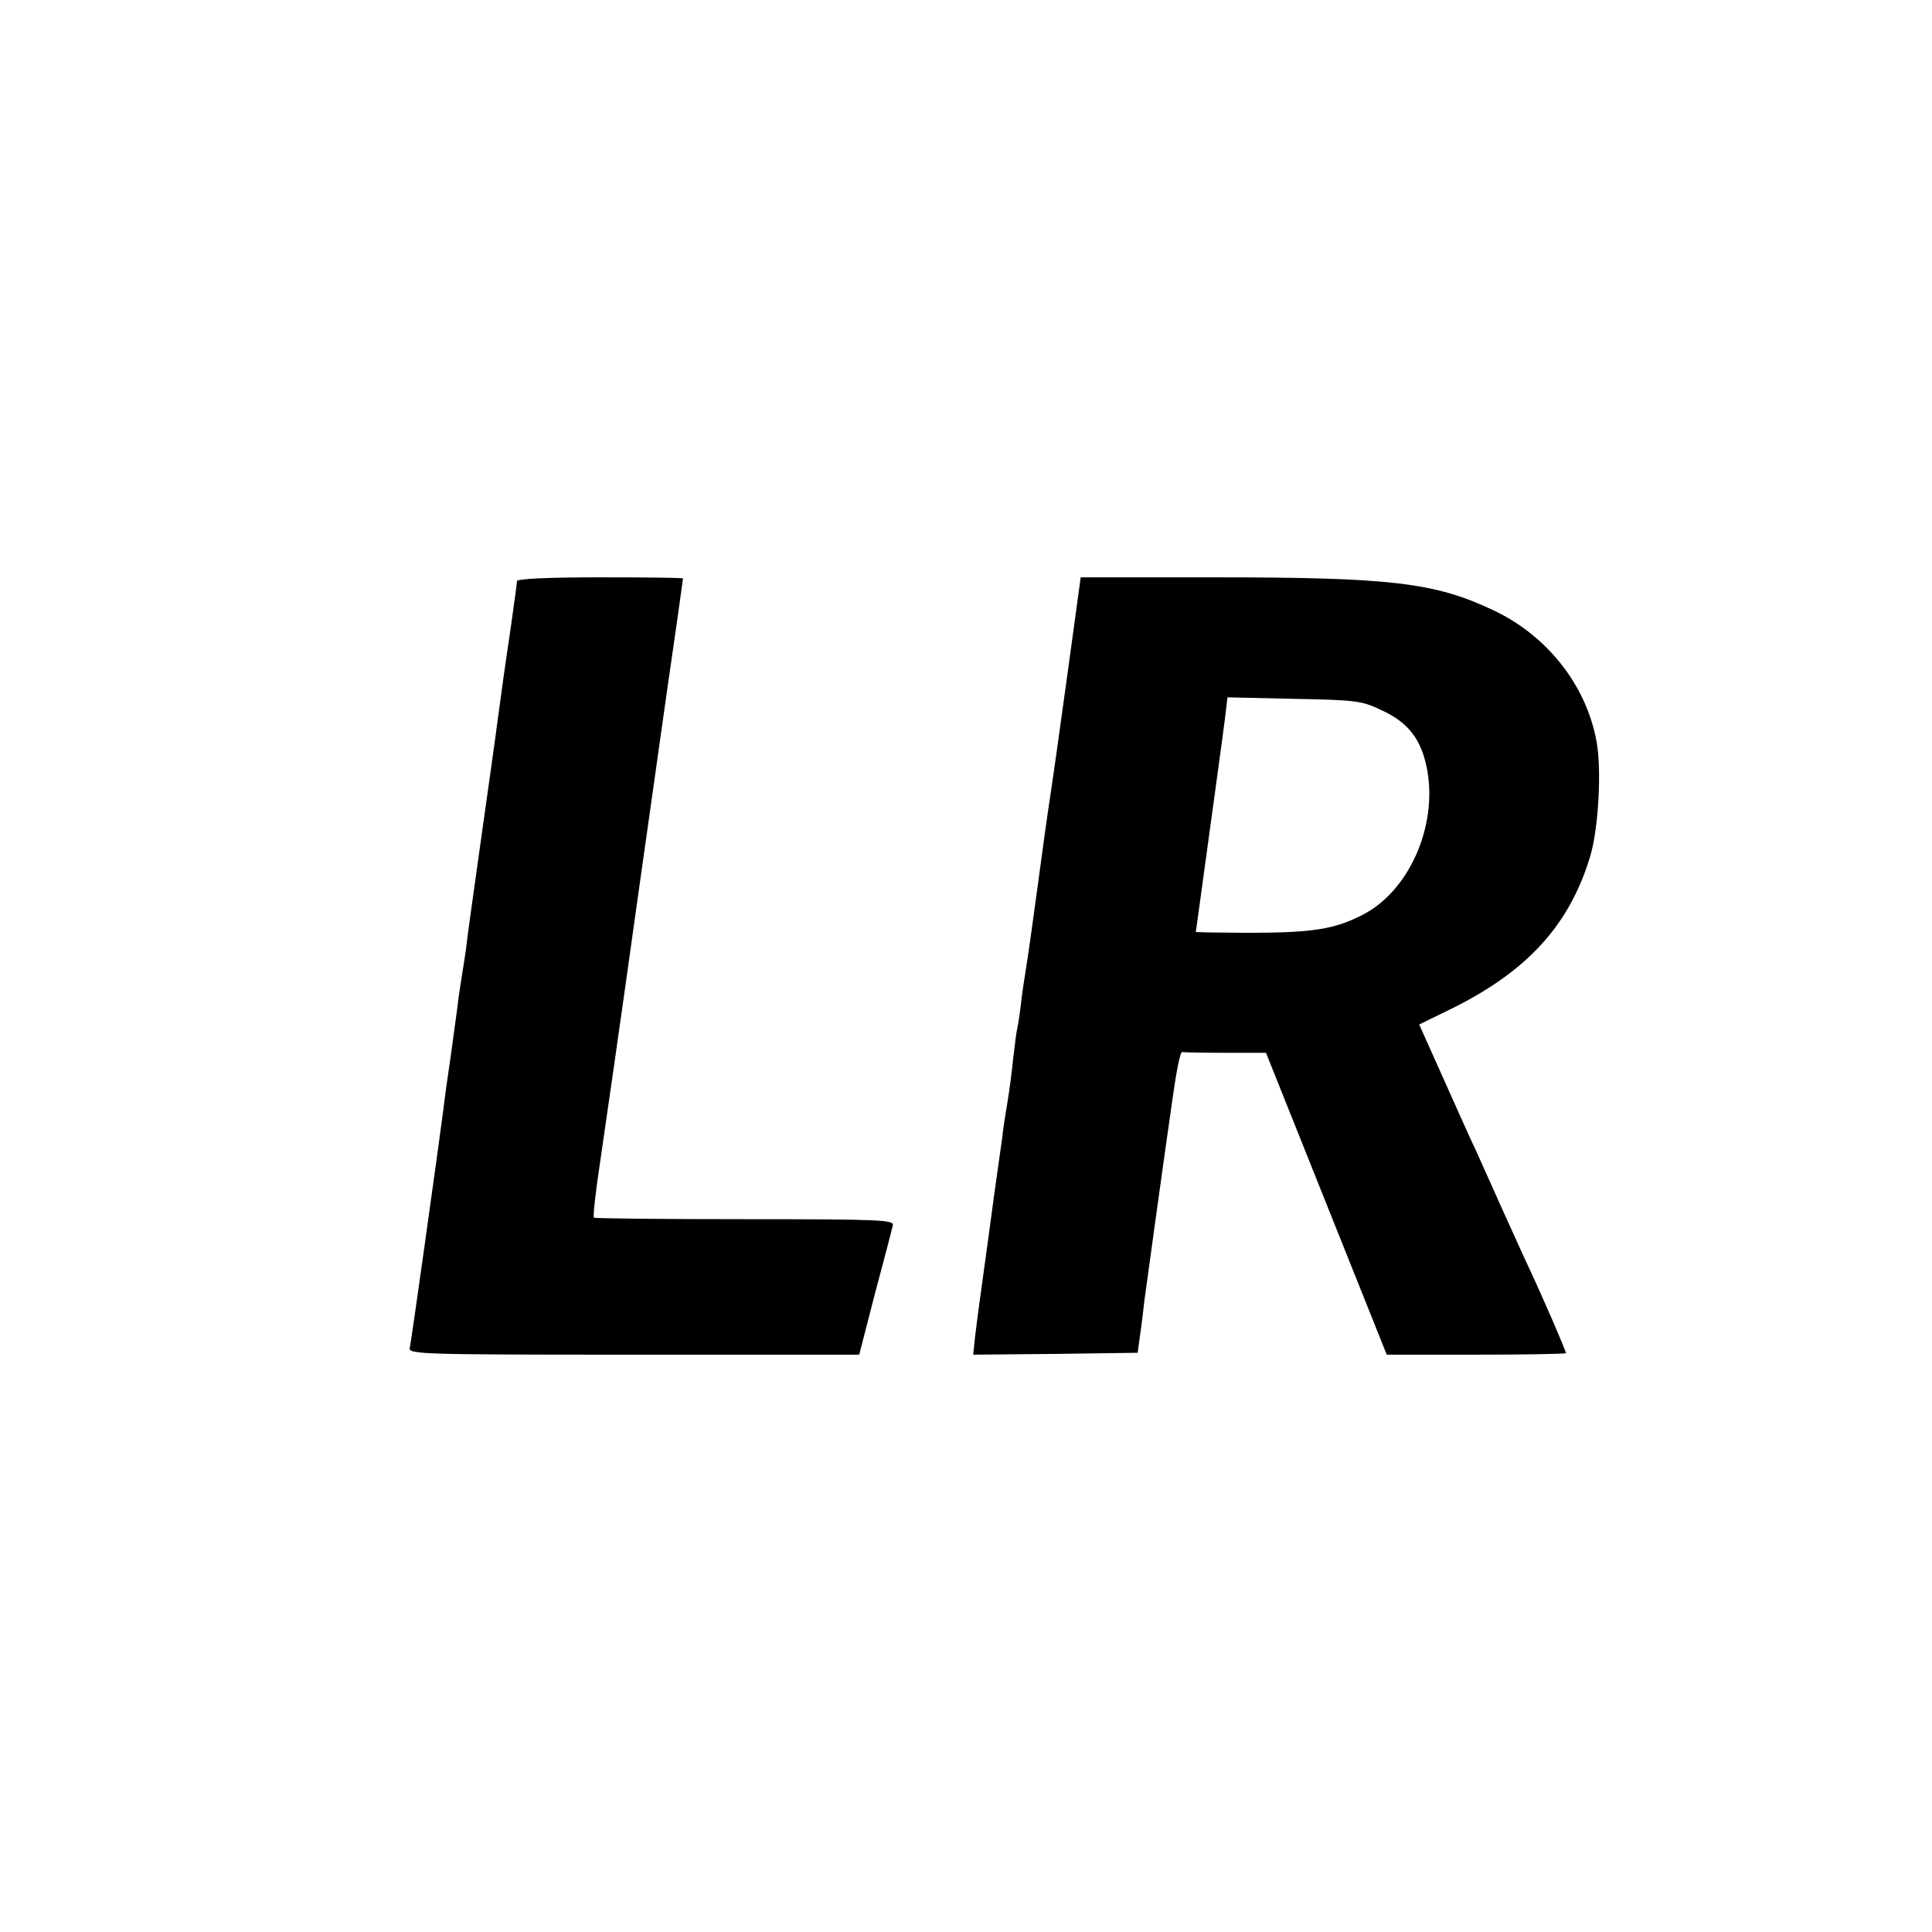
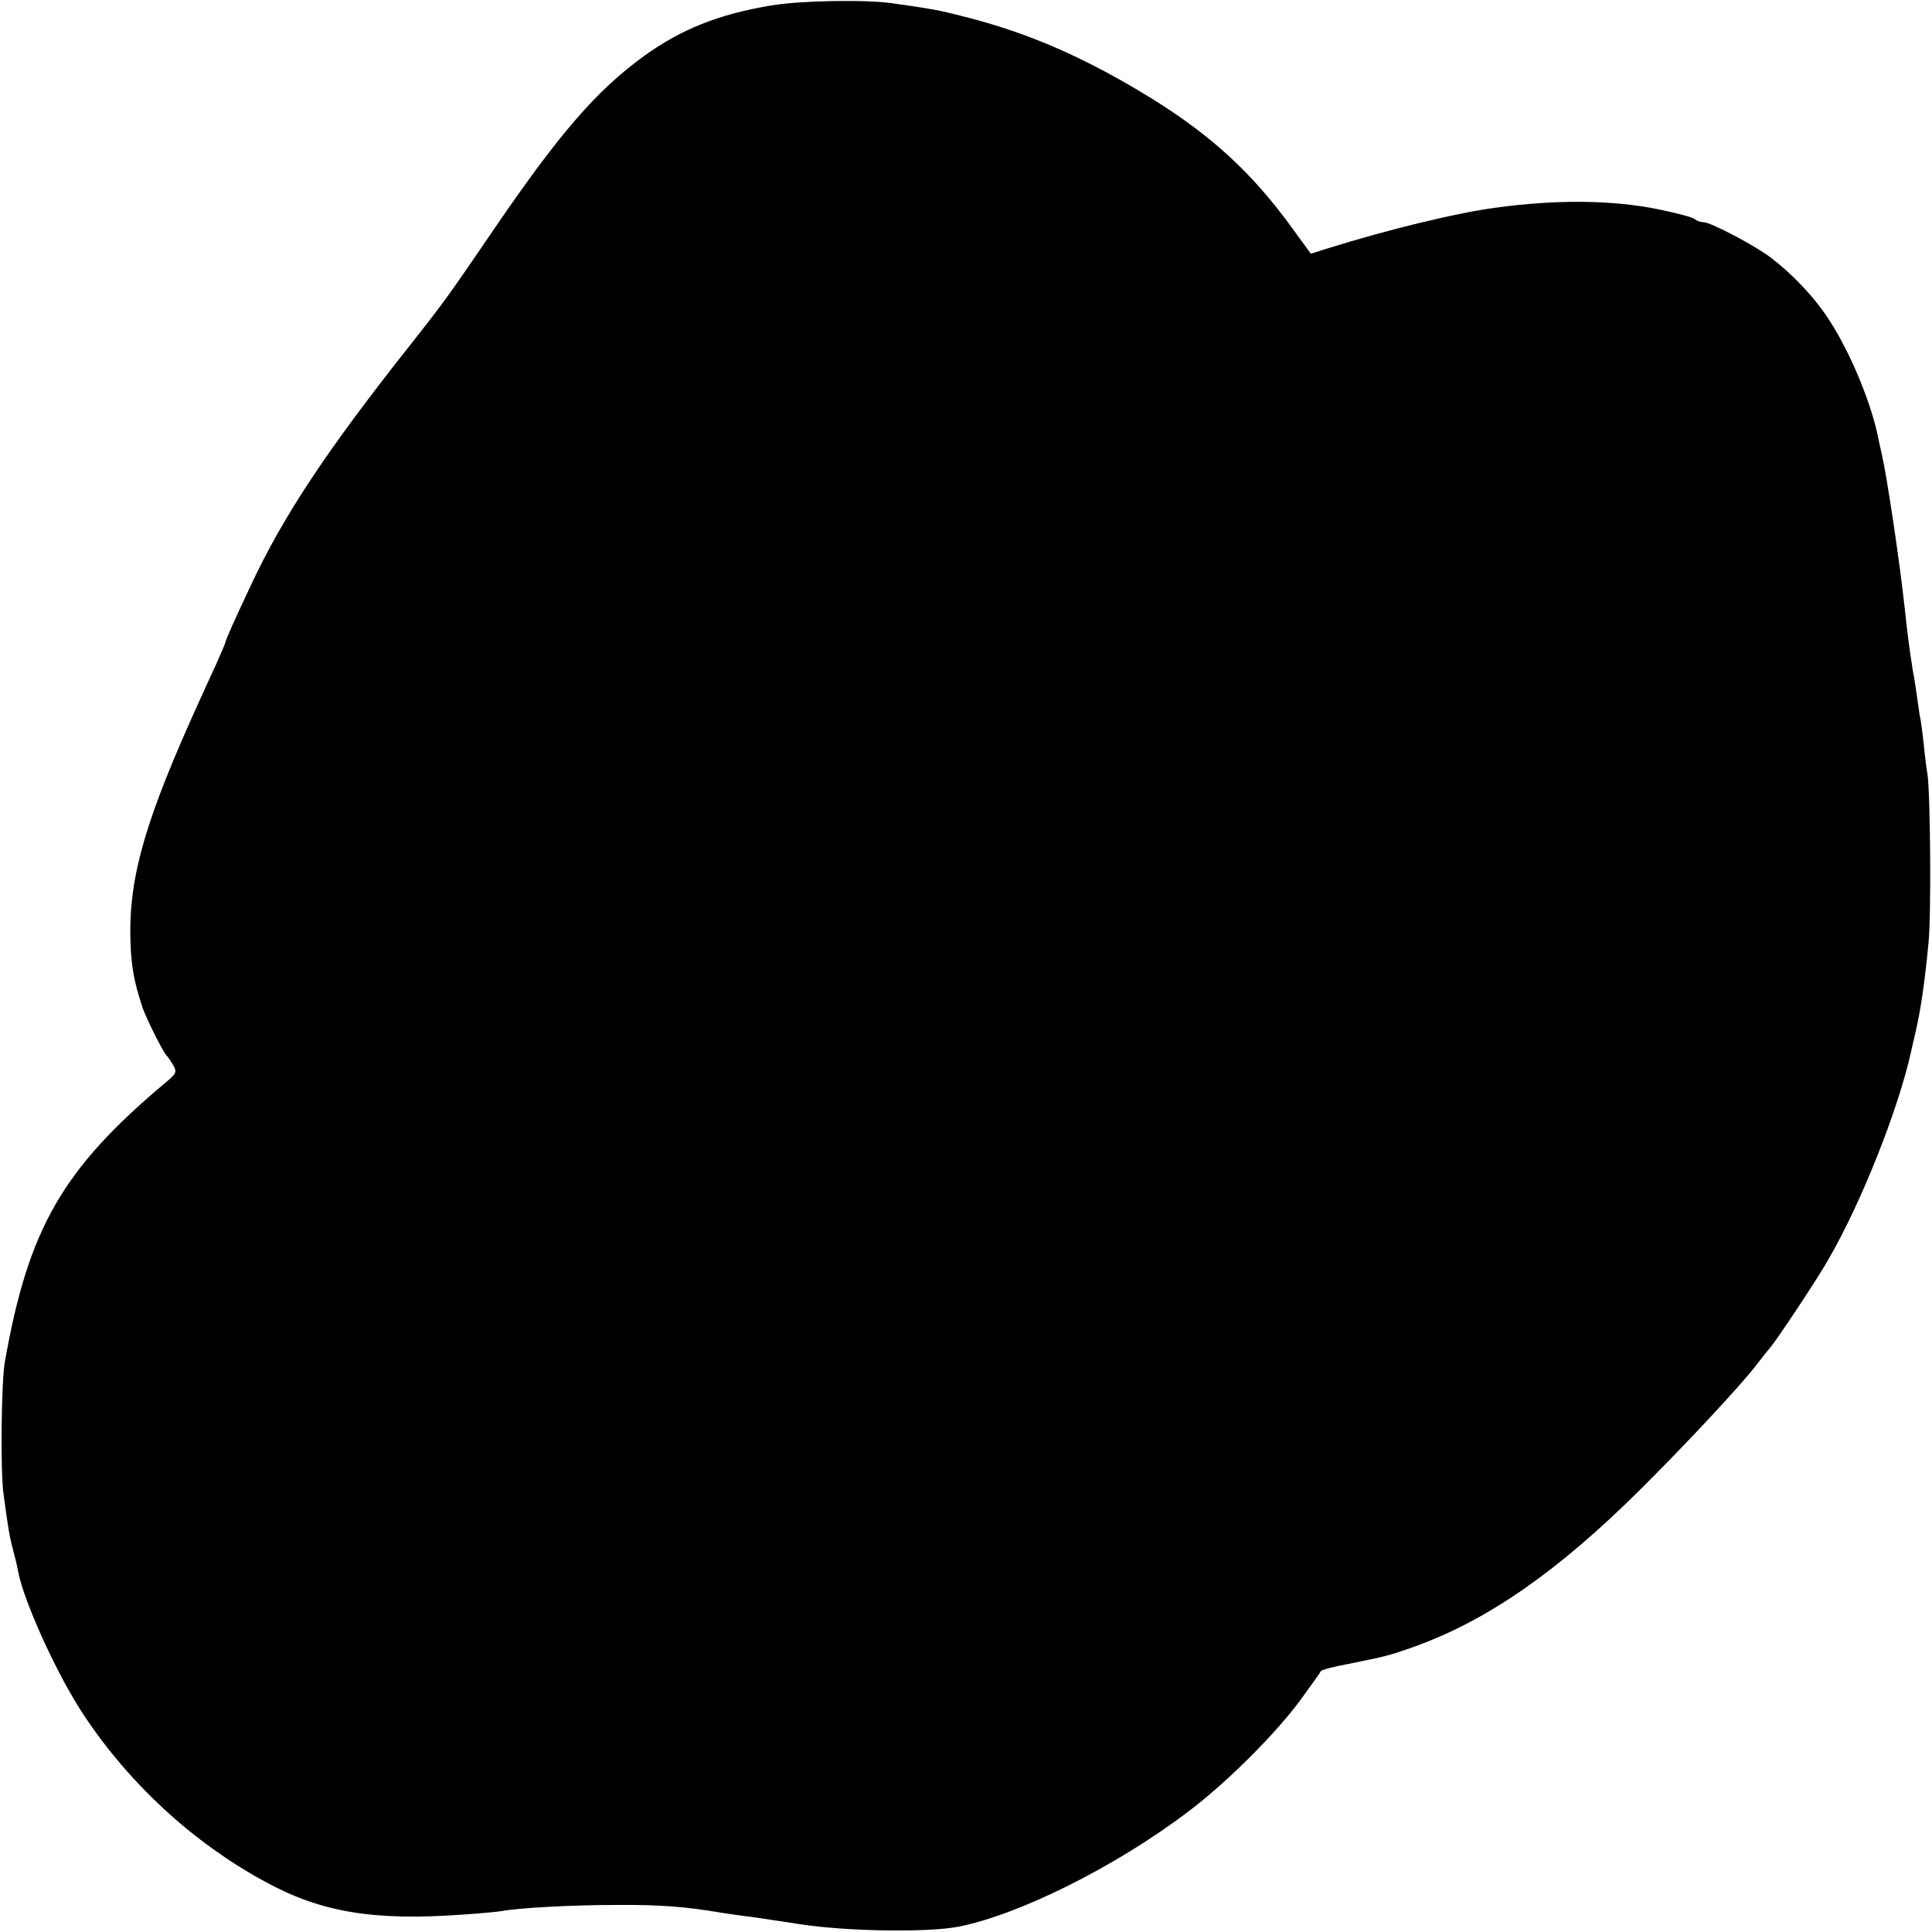
- <svg xmlns="http://www.w3.org/2000/svg" width="682.667" height="682.667" preserveAspectRatio="xMidYMid meet" version="1.0" viewBox="0 0 512 512">
-   <g fill="#000" stroke="none">
-     <path d="M1370 3580 c0 -6 -7 -56 -15 -113 -20 -137 -22 -149 -35 -247 -6 -47 -27 -195 -46 -330 -19 -135 -37 -263 -39 -285 -3 -22 -8 -51 -10 -65 -2 -14 -7 -43 -10 -65 -2 -22 -12 -89 -20 -150 -9 -60 -18 -126 -20 -145 -10 -76 -14 -104 -49 -355 -20 -143 -38 -268 -40 -277 -4 -17 30 -18 593 -18 l598 0 42 163 c24 89 45 170 47 179 5 15 -25 17 -392 17 -218 0 -398 2 -400 4 -3 2 4 65 15 138 11 74 57 393 101 709 92 651 85 601 105 739 8 58 15 106 15 108 0 2 -99 3 -220 3 -141 0 -220 -4 -220 -10z" transform="translate(0,512) scale(0.1,-0.1)" />
-     <path d="M2826 3313 c-21 -153 -40 -287 -42 -298 -11 -72 -17 -117 -35 -250 -11 -82 -24 -175 -29 -205 -5 -30 -12 -77 -15 -105 -3 -27 -8 -57 -10 -65 -2 -8 -6 -42 -10 -75 -3 -33 -10 -85 -15 -115 -5 -30 -12 -73 -14 -95 -3 -22 -20 -139 -36 -260 -17 -121 -33 -241 -36 -268 l-5 -47 218 2 218 3 6 45 c4 25 9 68 12 95 7 52 47 343 76 545 9 63 19 114 24 112 4 -1 55 -2 115 -2 l107 0 160 -400 160 -400 238 0 c130 0 237 2 237 4 0 6 -61 147 -98 226 -17 36 -51 112 -77 169 -25 57 -55 122 -65 145 -11 22 -48 106 -84 186 l-65 145 82 40 c204 100 316 223 371 405 22 72 31 229 17 305 -27 149 -131 281 -274 348 -154 73 -270 87 -737 87 l-356 0 -38 -277z m835 -75 c72 -33 106 -78 121 -157 28 -151 -48 -323 -172 -386 -85 -43 -145 -50 -408 -46 l-33 1 6 43 c46 337 65 472 71 521 l7 58 176 -4 c164 -3 180 -5 232 -30z" transform="translate(0,512) scale(0.1,-0.1)" />
+ <svg xmlns="http://www.w3.org/2000/svg" version="1.0" width="600pt" height="600pt" viewBox="0 0 600 600" preserveAspectRatio="xMidYMid meet">
+   <g transform="translate(0,600) scale(0.1,-0.1)" fill="#000000" stroke="none">
+     <path d="M2395 5983 c-163 -27 -280 -74 -395 -157 -150 -109 -266 -244 -475 -551 -124 -182 -147 -215 -250 -345 -262 -331 -395 -532 -497 -750 -49 -104 -78 -169 -78 -175 0 -2 -12 -30 -26 -62 -15 -32 -39 -85 -54 -118 -168 -369 -220 -547 -215 -742 2 -83 11 -132 38 -213 12 -35 65 -141 76 -150 3 -3 12 -16 19 -28 12 -22 10 -26 -25 -55 -319 -268 -425 -452 -498 -867 -11 -60 -14 -342 -4 -410 15 -112 19 -134 30 -175 6 -22 13 -51 15 -64 18 -96 123 -326 206 -450 142 -213 338 -393 558 -513 176 -97 339 -124 617 -104 57 4 111 9 121 11 52 10 223 19 352 19 141 1 216 -5 330 -24 30 -5 75 -11 100 -14 25 -4 90 -13 145 -22 145 -22 391 -26 489 -8 188 36 491 187 715 357 121 91 272 242 350 348 33 45 62 86 63 89 2 4 39 14 83 22 119 24 128 26 207 54 228 82 445 233 701 487 141 140 305 316 357 382 17 22 38 49 47 59 26 32 149 217 182 276 103 178 217 467 256 644 2 11 9 39 14 61 15 65 28 149 40 275 9 83 6 465 -3 525 -3 17 -8 56 -11 87 -3 31 -8 67 -10 80 -3 13 -7 41 -10 63 -3 22 -9 65 -15 95 -9 56 -18 124 -25 194 -16 145 -54 401 -71 476 -3 14 -8 34 -10 45 -20 106 -84 263 -150 366 -44 70 -111 142 -182 197 -49 38 -189 112 -212 112 -9 0 -20 4 -26 9 -5 6 -56 19 -114 31 -141 29 -316 31 -505 5 -121 -16 -332 -67 -527 -128 l-47 -15 -62 85 c-120 165 -246 281 -429 395 -207 128 -385 206 -588 257 -74 19 -100 24 -222 41 -86 12 -287 8 -375 -7z" />
  </g>
</svg>
